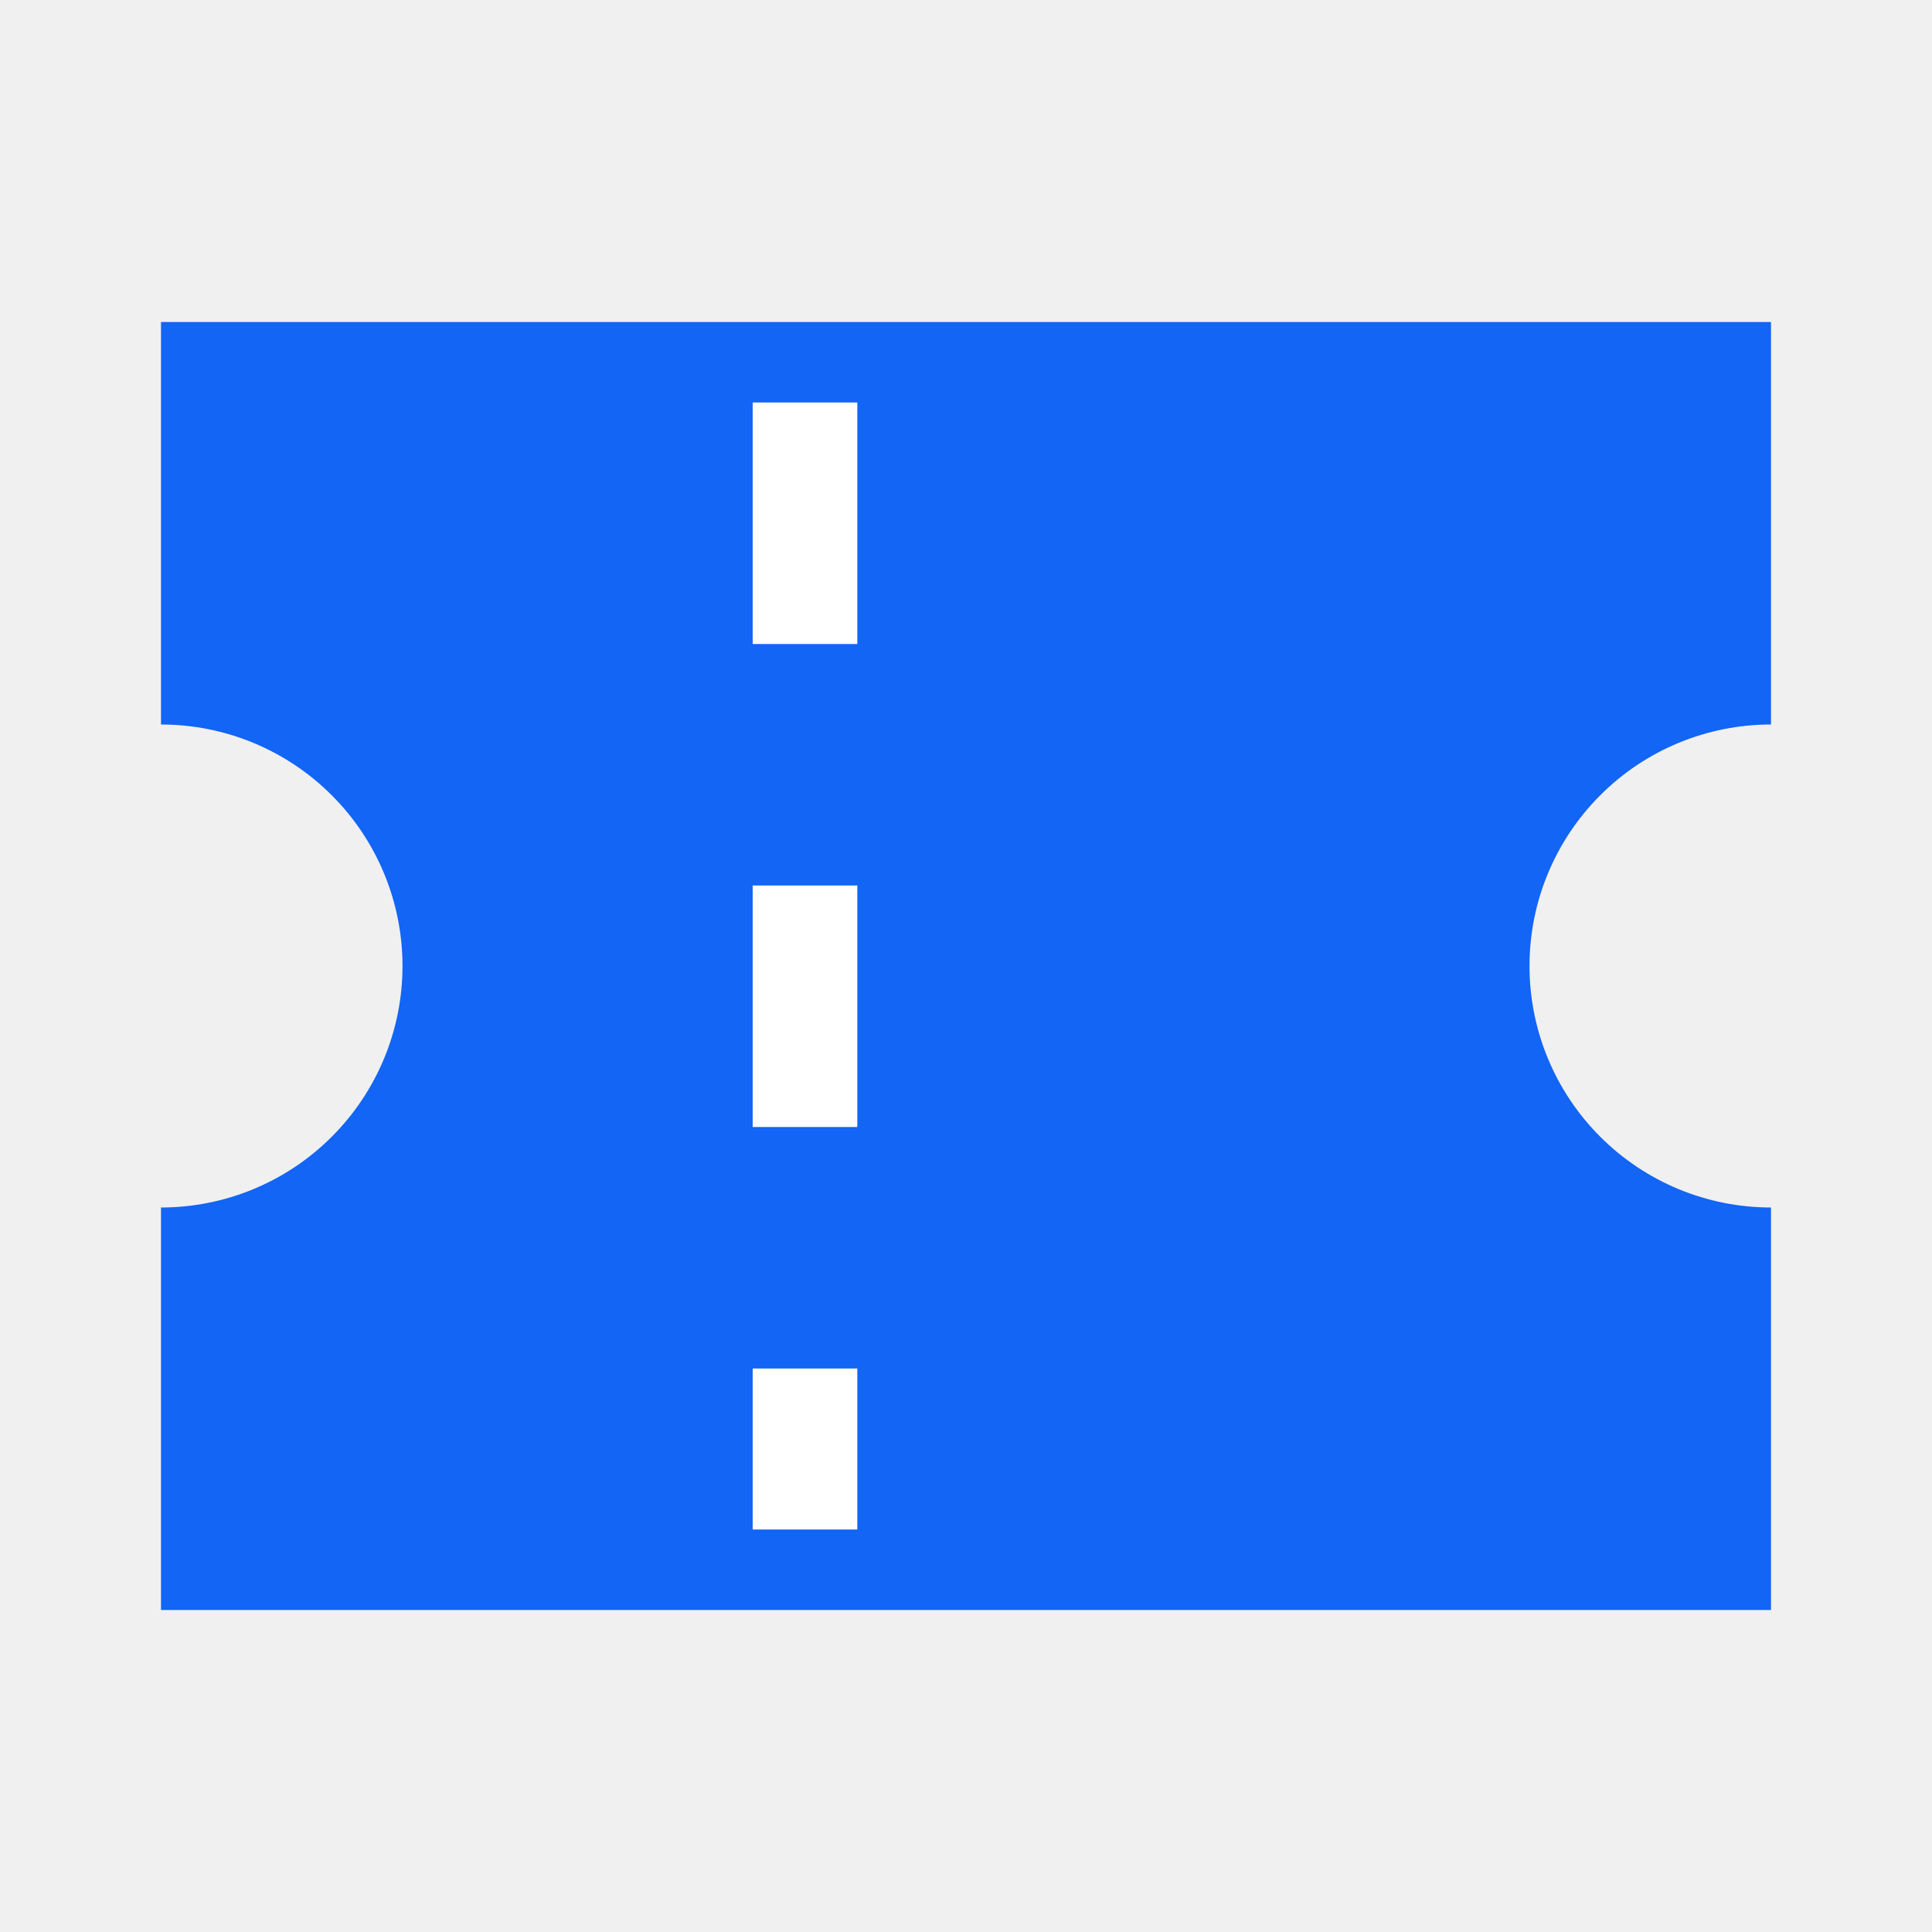
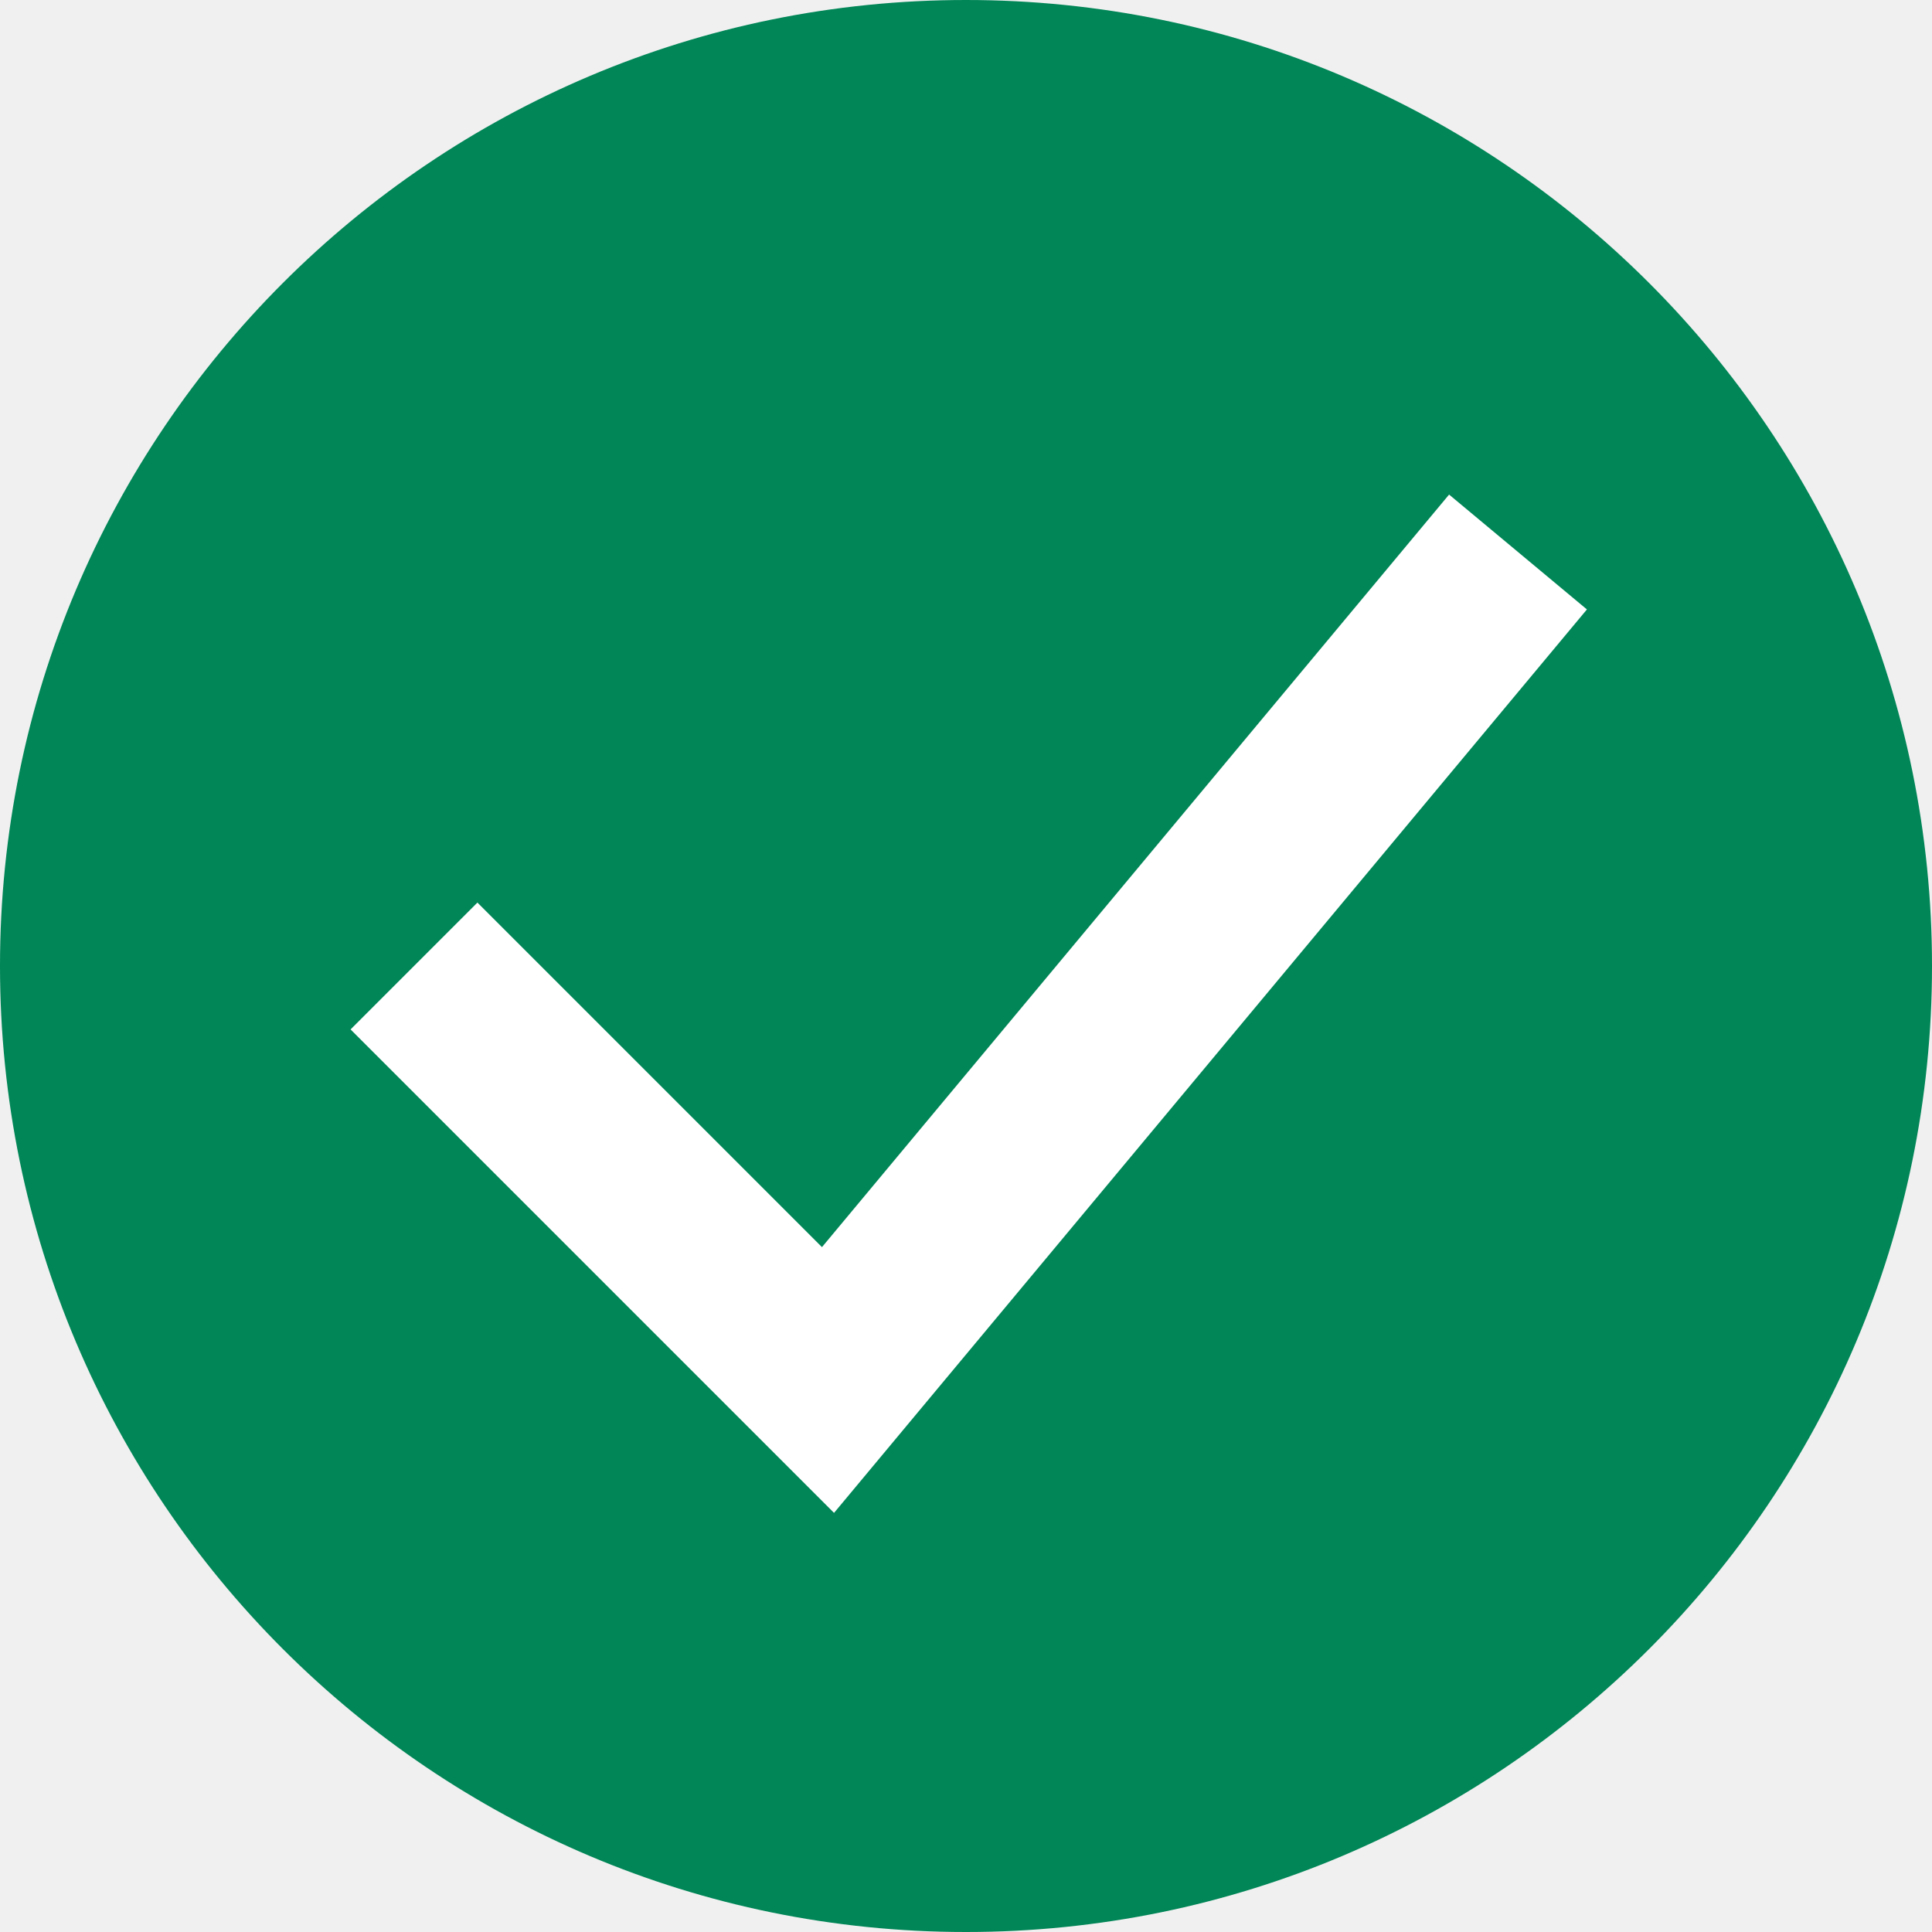
- <svg xmlns="http://www.w3.org/2000/svg" preserveAspectRatio="none" overflow="visible" style="display: block;" width="24" height="24" viewBox="0 0 24 24" fill="none">
-   <g id="Ticket">
-     <path id="Vector" d="M2 4H22V9C21.204 9 20.441 9.316 19.879 9.879C19.316 10.441 19 11.204 19 12C19 12.796 19.316 13.559 19.879 14.121C20.441 14.684 21.204 15 22 15V20H2V15C2.796 15 3.559 14.684 4.121 14.121C4.684 13.559 5 12.796 5 12C5 11.204 4.684 10.441 4.121 9.879C3.559 9.316 2.796 9 2 9V4Z" fill="#1265F5" />
-     <g id="Vector_2">
-       <path d="M10 5V8ZM10 11V14ZM10 17V19Z" fill="black" />
-       <path d="M10 5V8M10 11V14M10 17V19" stroke="white" stroke-width="1.3" />
-     </g>
+ <svg xmlns="http://www.w3.org/2000/svg" preserveAspectRatio="none" overflow="visible" style="display: block;" width="14" height="14" viewBox="0 0 14 14" fill="none">
+   <g id="Check" clip-path="url(#clip0_0_32)">
+     <path id="Vector" d="M7 14C10.866 14 14 10.866 14 7C14 3.134 10.866 0 7 0C3.134 0 0 3.134 0 7C0 10.866 3.134 14 7 14Z" fill="#008657" />
+     <path id="Vector_2" d="M3 7L6 10L11 4" stroke="white" stroke-width="1.3" />
  </g>
+   <defs>
+     <clipPath id="clip0_0_32">
+       <rect width="14" height="14" fill="white" />
+     </clipPath>
+   </defs>
</svg>
